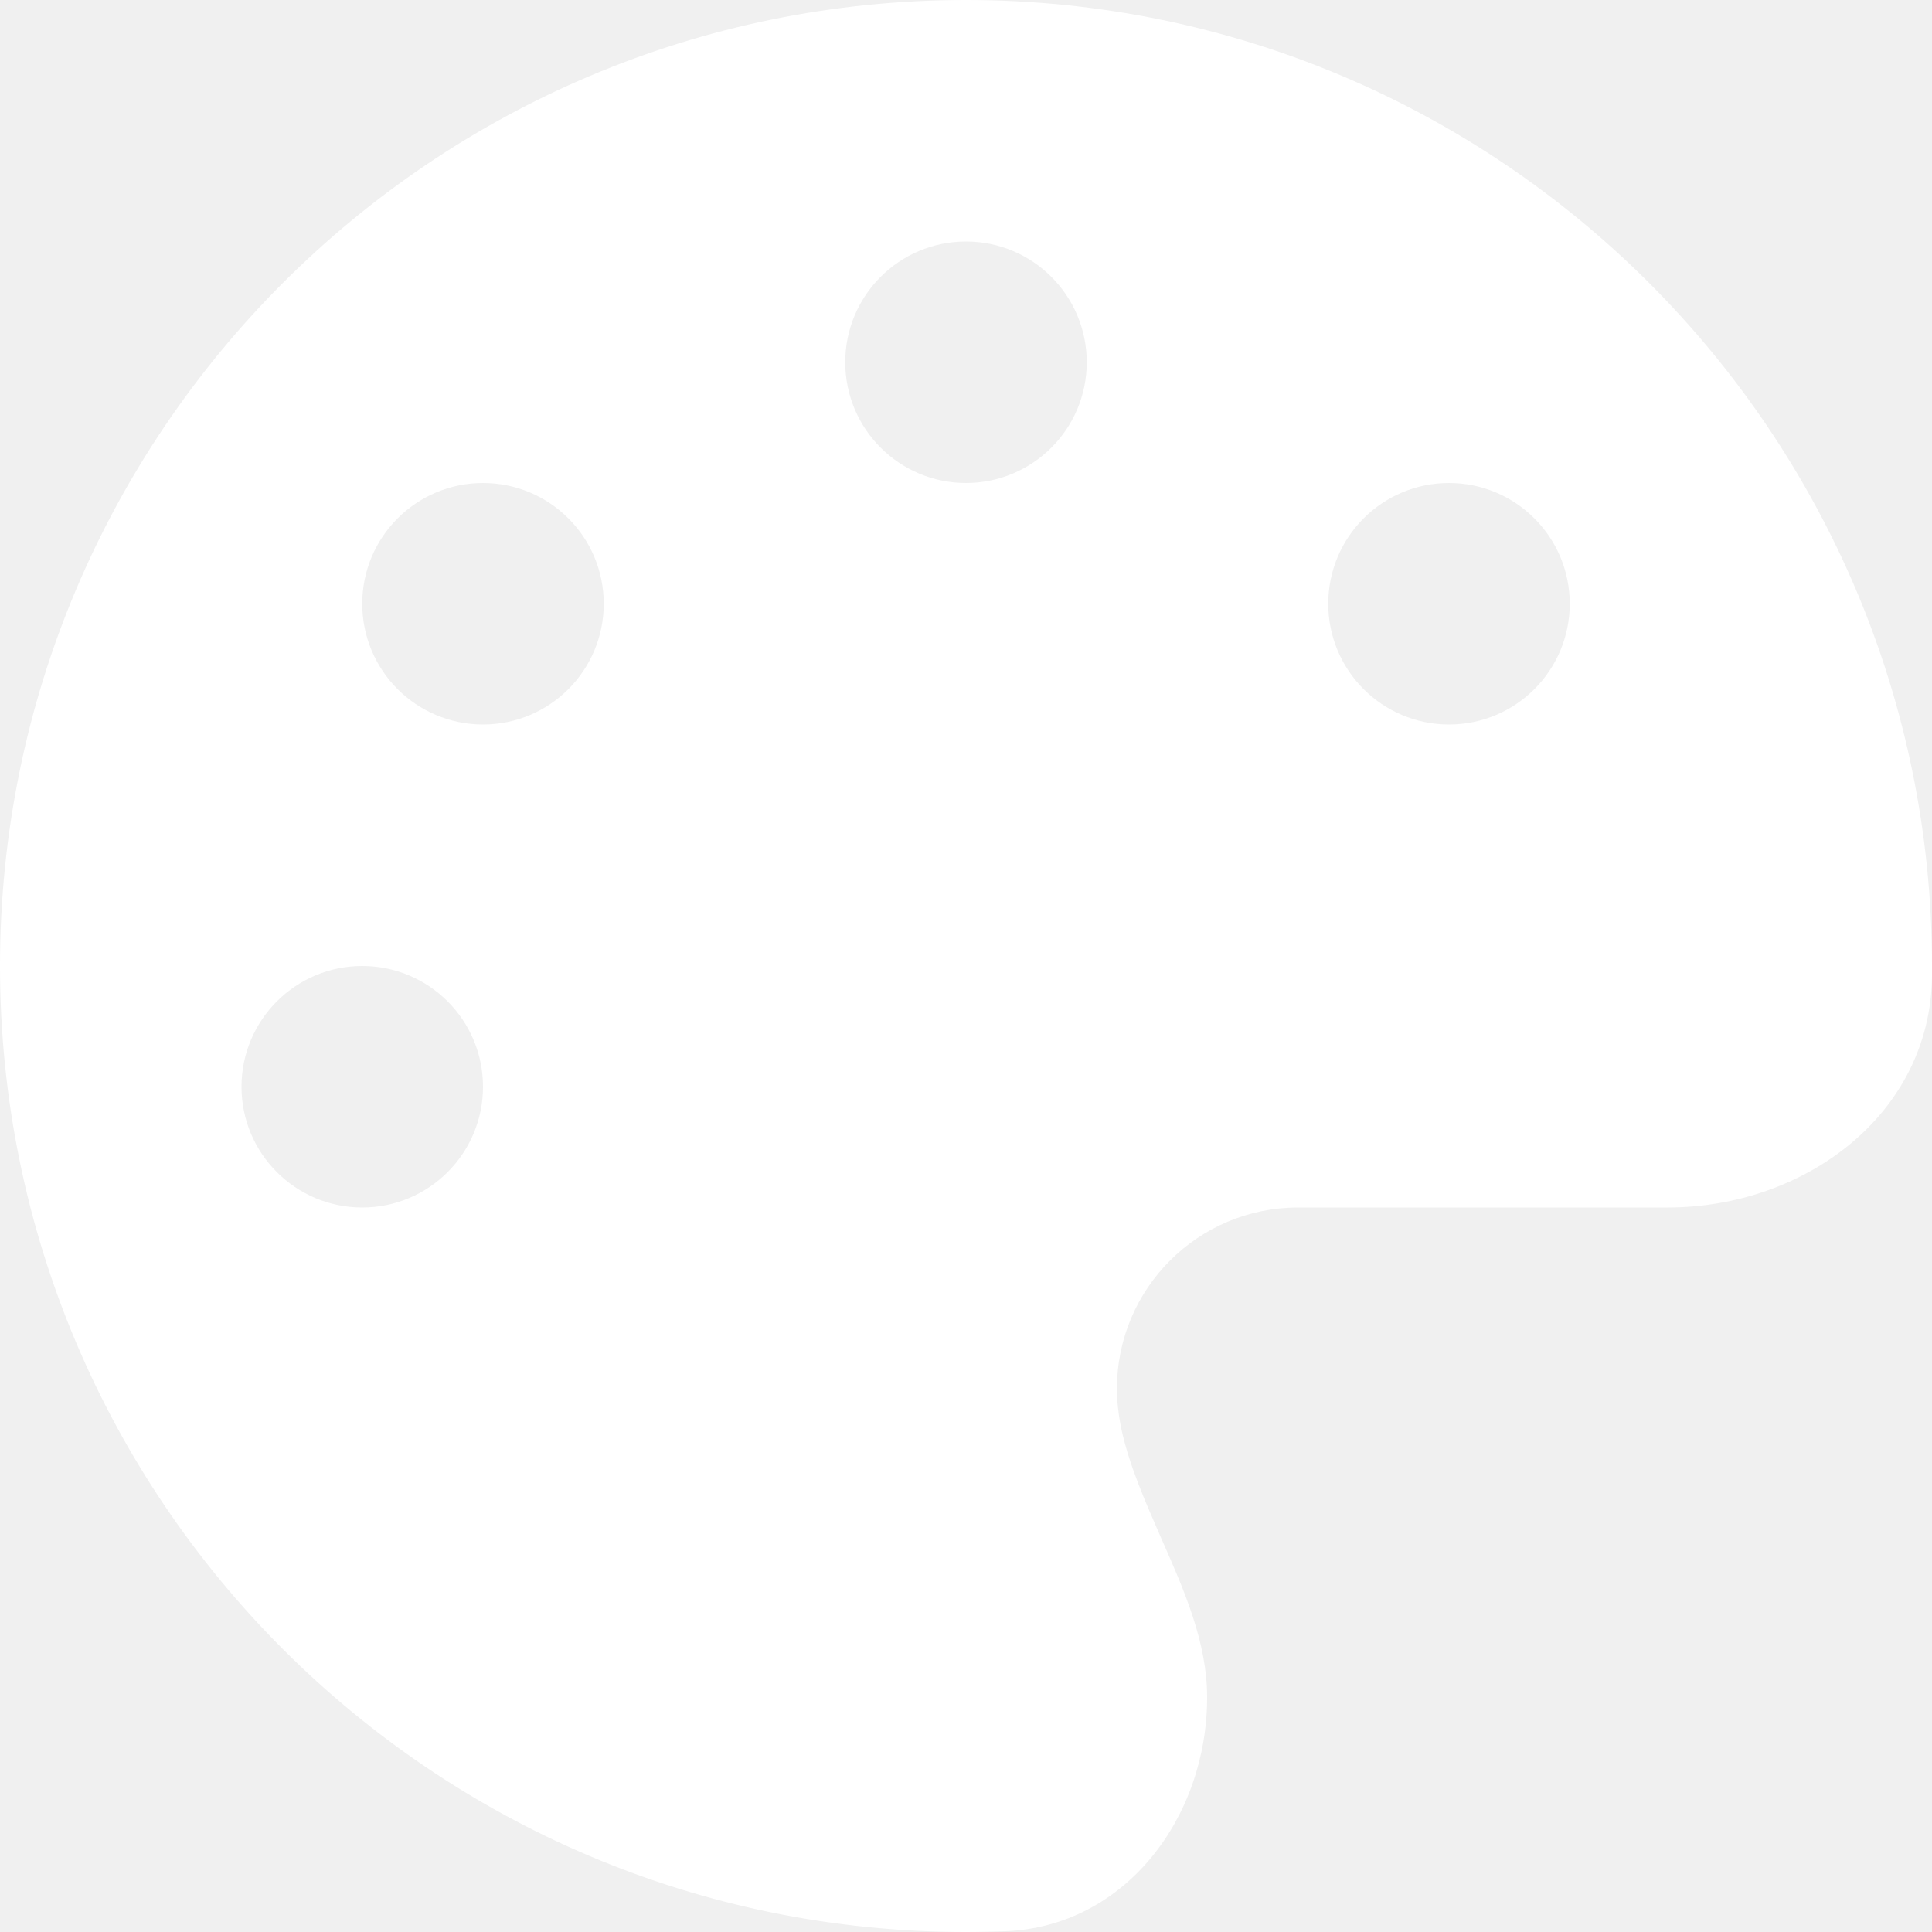
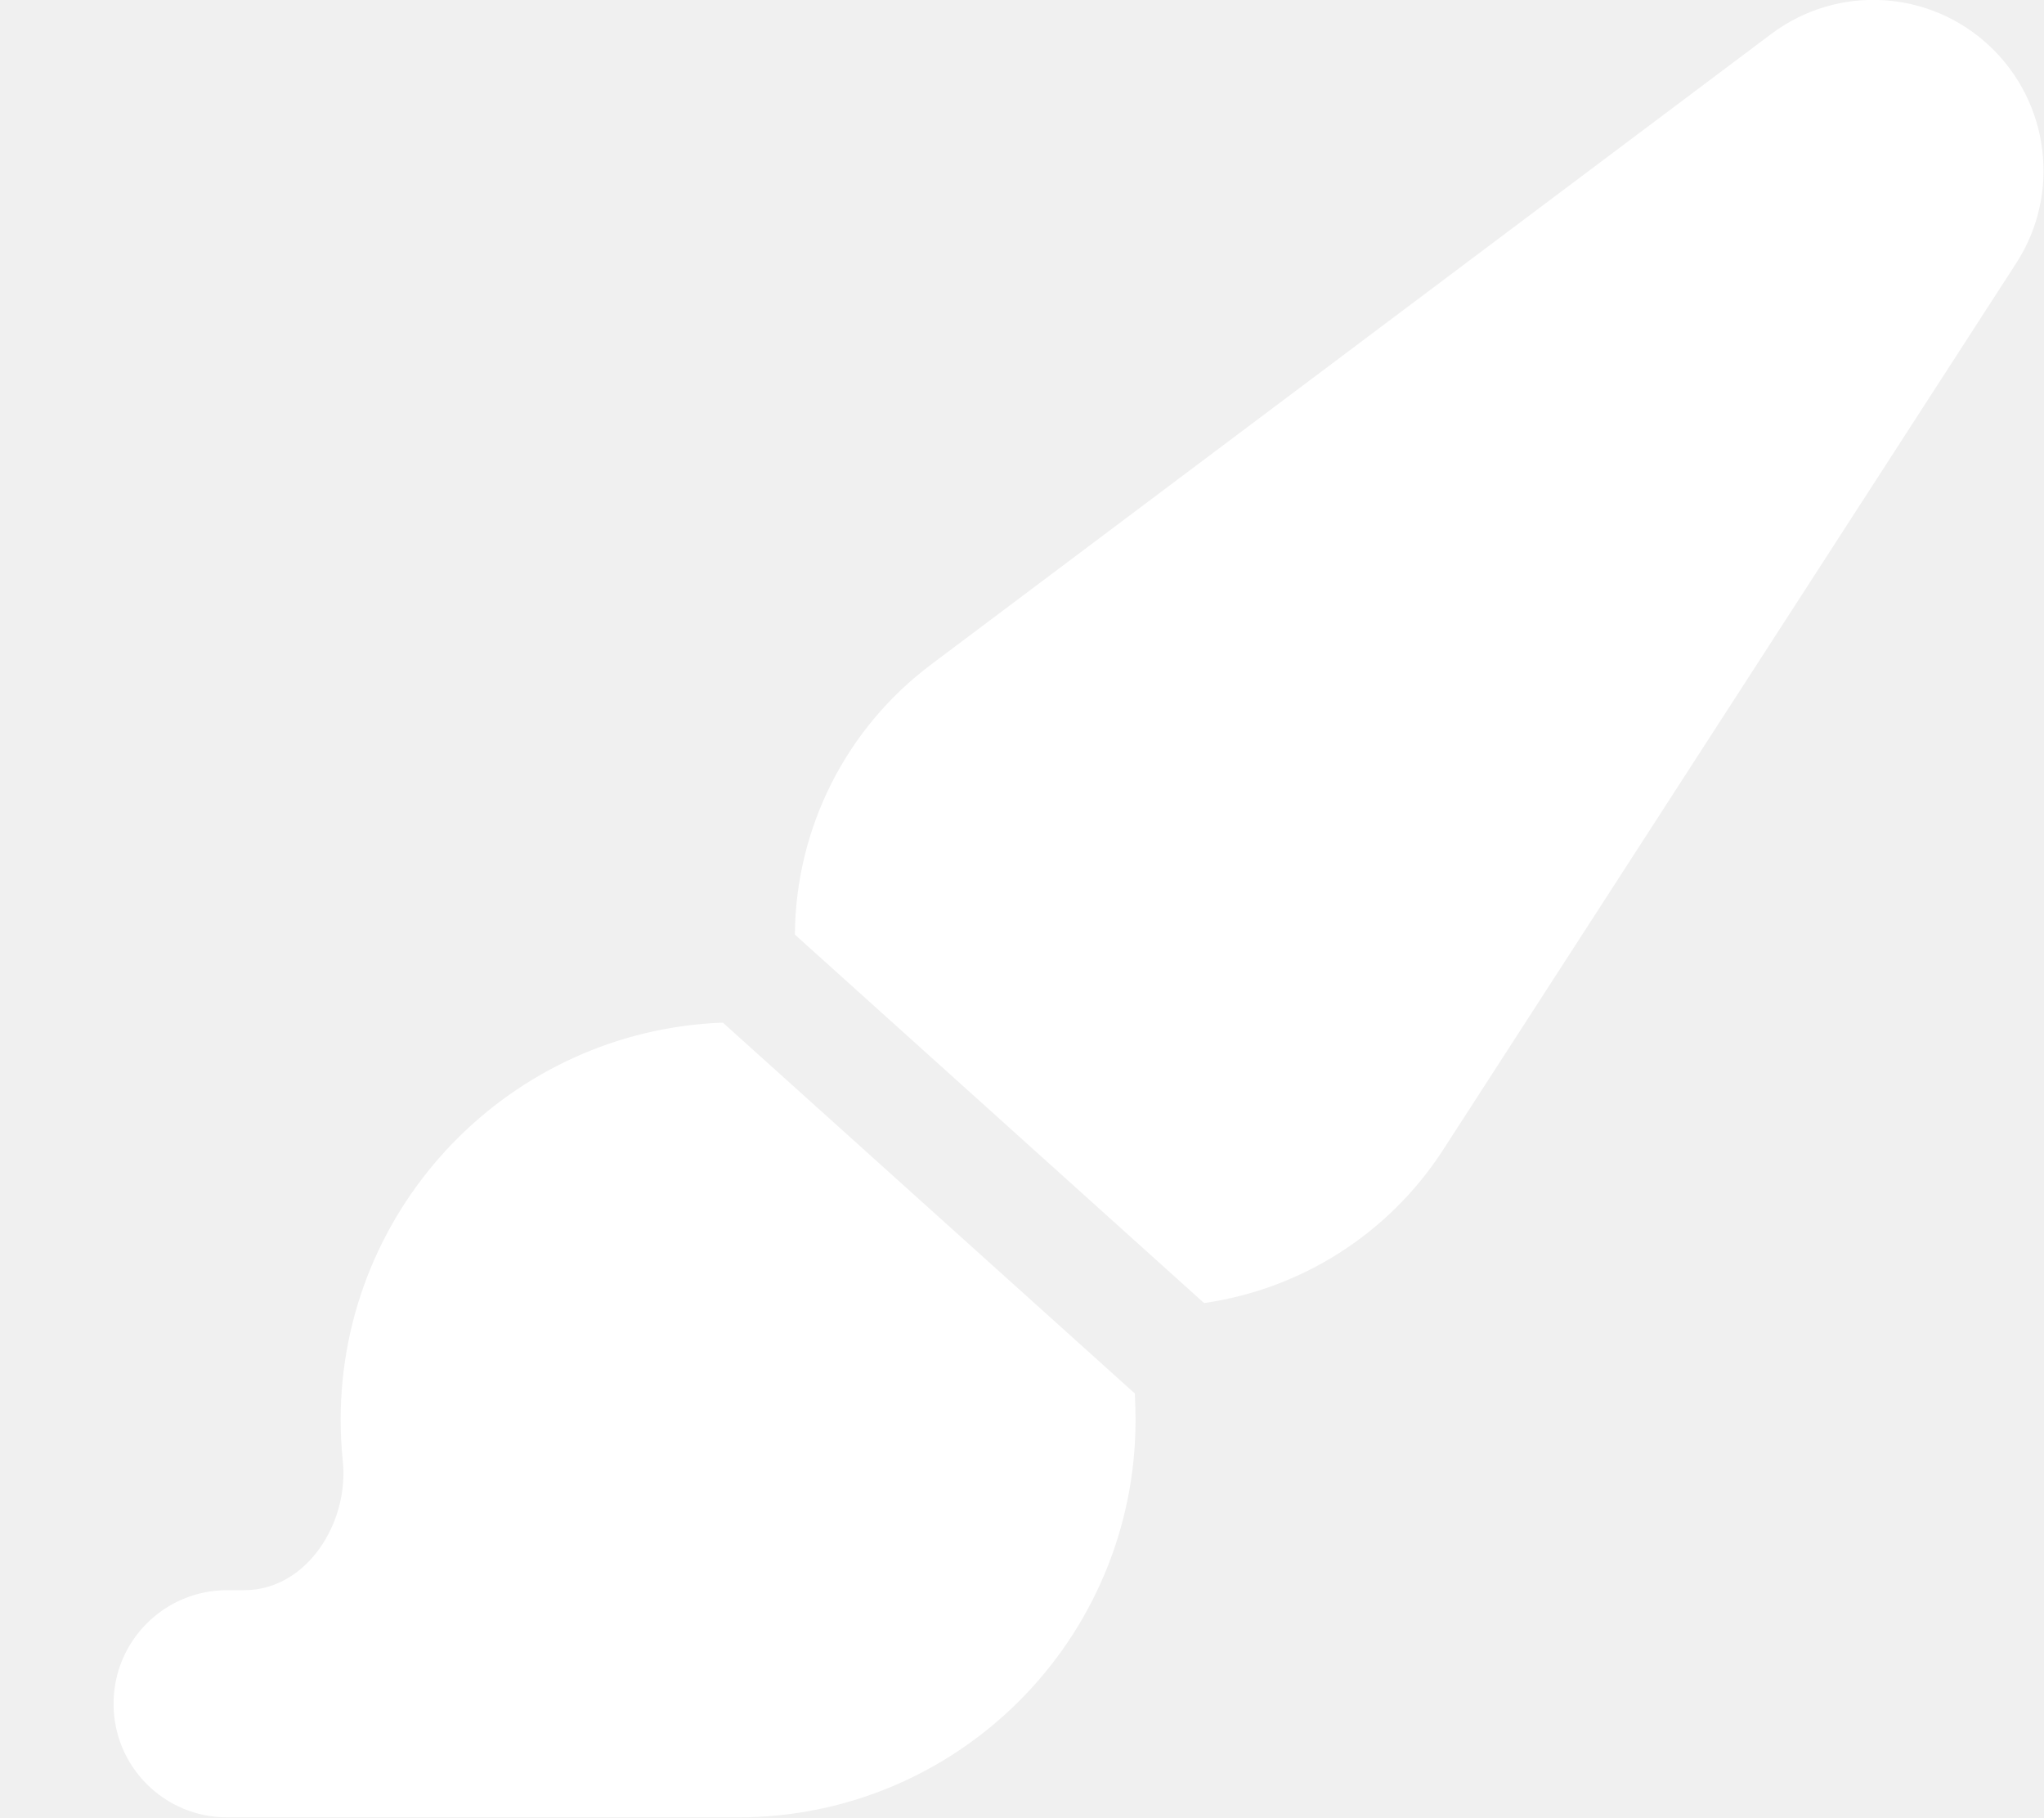
- <svg xmlns="http://www.w3.org/2000/svg" viewBox="0 0 512 512">
-   <path fill="#ffffff" d="M512 256c0 .9 0 1.8 0 2.7c-.4 36.5-33.6 61.3-70.1 61.3L344 320c-26.5 0-48 21.5-48 48c0 3.4 .4 6.7 1 9.9c2.1 10.2 6.5 20 10.8 29.9c6.1 13.8 12.1 27.5 12.1 42c0 31.8-21.6 60.7-53.4 62c-3.5 .1-7 .2-10.6 .2C114.6 512 0 397.4 0 256S114.6 0 256 0S512 114.6 512 256zM128 288a32 32 0 1 0 -64 0 32 32 0 1 0 64 0zm0-96a32 32 0 1 0 0-64 32 32 0 1 0 0 64zM288 96a32 32 0 1 0 -64 0 32 32 0 1 0 64 0zm96 96a32 32 0 1 0 0-64 32 32 0 1 0 0 64z" />
+ <svg xmlns="http://www.w3.org/2000/svg" viewBox="0 0 576 512">
+   <path fill="#ffffff" d="M339.3 367.1c27.3-3.9 51.9-19.4 67.2-42.9L568.2 74.1c12.6-19.5 9.4-45.3-7.6-61.2S517.7-4.4 499.1 9.6L262.4 187.2c-24 18-38.2 46.1-38.4 76.1L339.3 367.1zm-19.6 25.4l-116-104.4C143.9 290.3 96 339.6 96 400c0 3.9 .2 7.8 .6 11.6C98.4 429.1 86.4 448 68.8 448L64 448c-17.7 0-32 14.3-32 32s14.3 32 32 32l144 0c61.9 0 112-50.1 112-112c0-2.5-.1-5-.2-7.5z" />
</svg>
